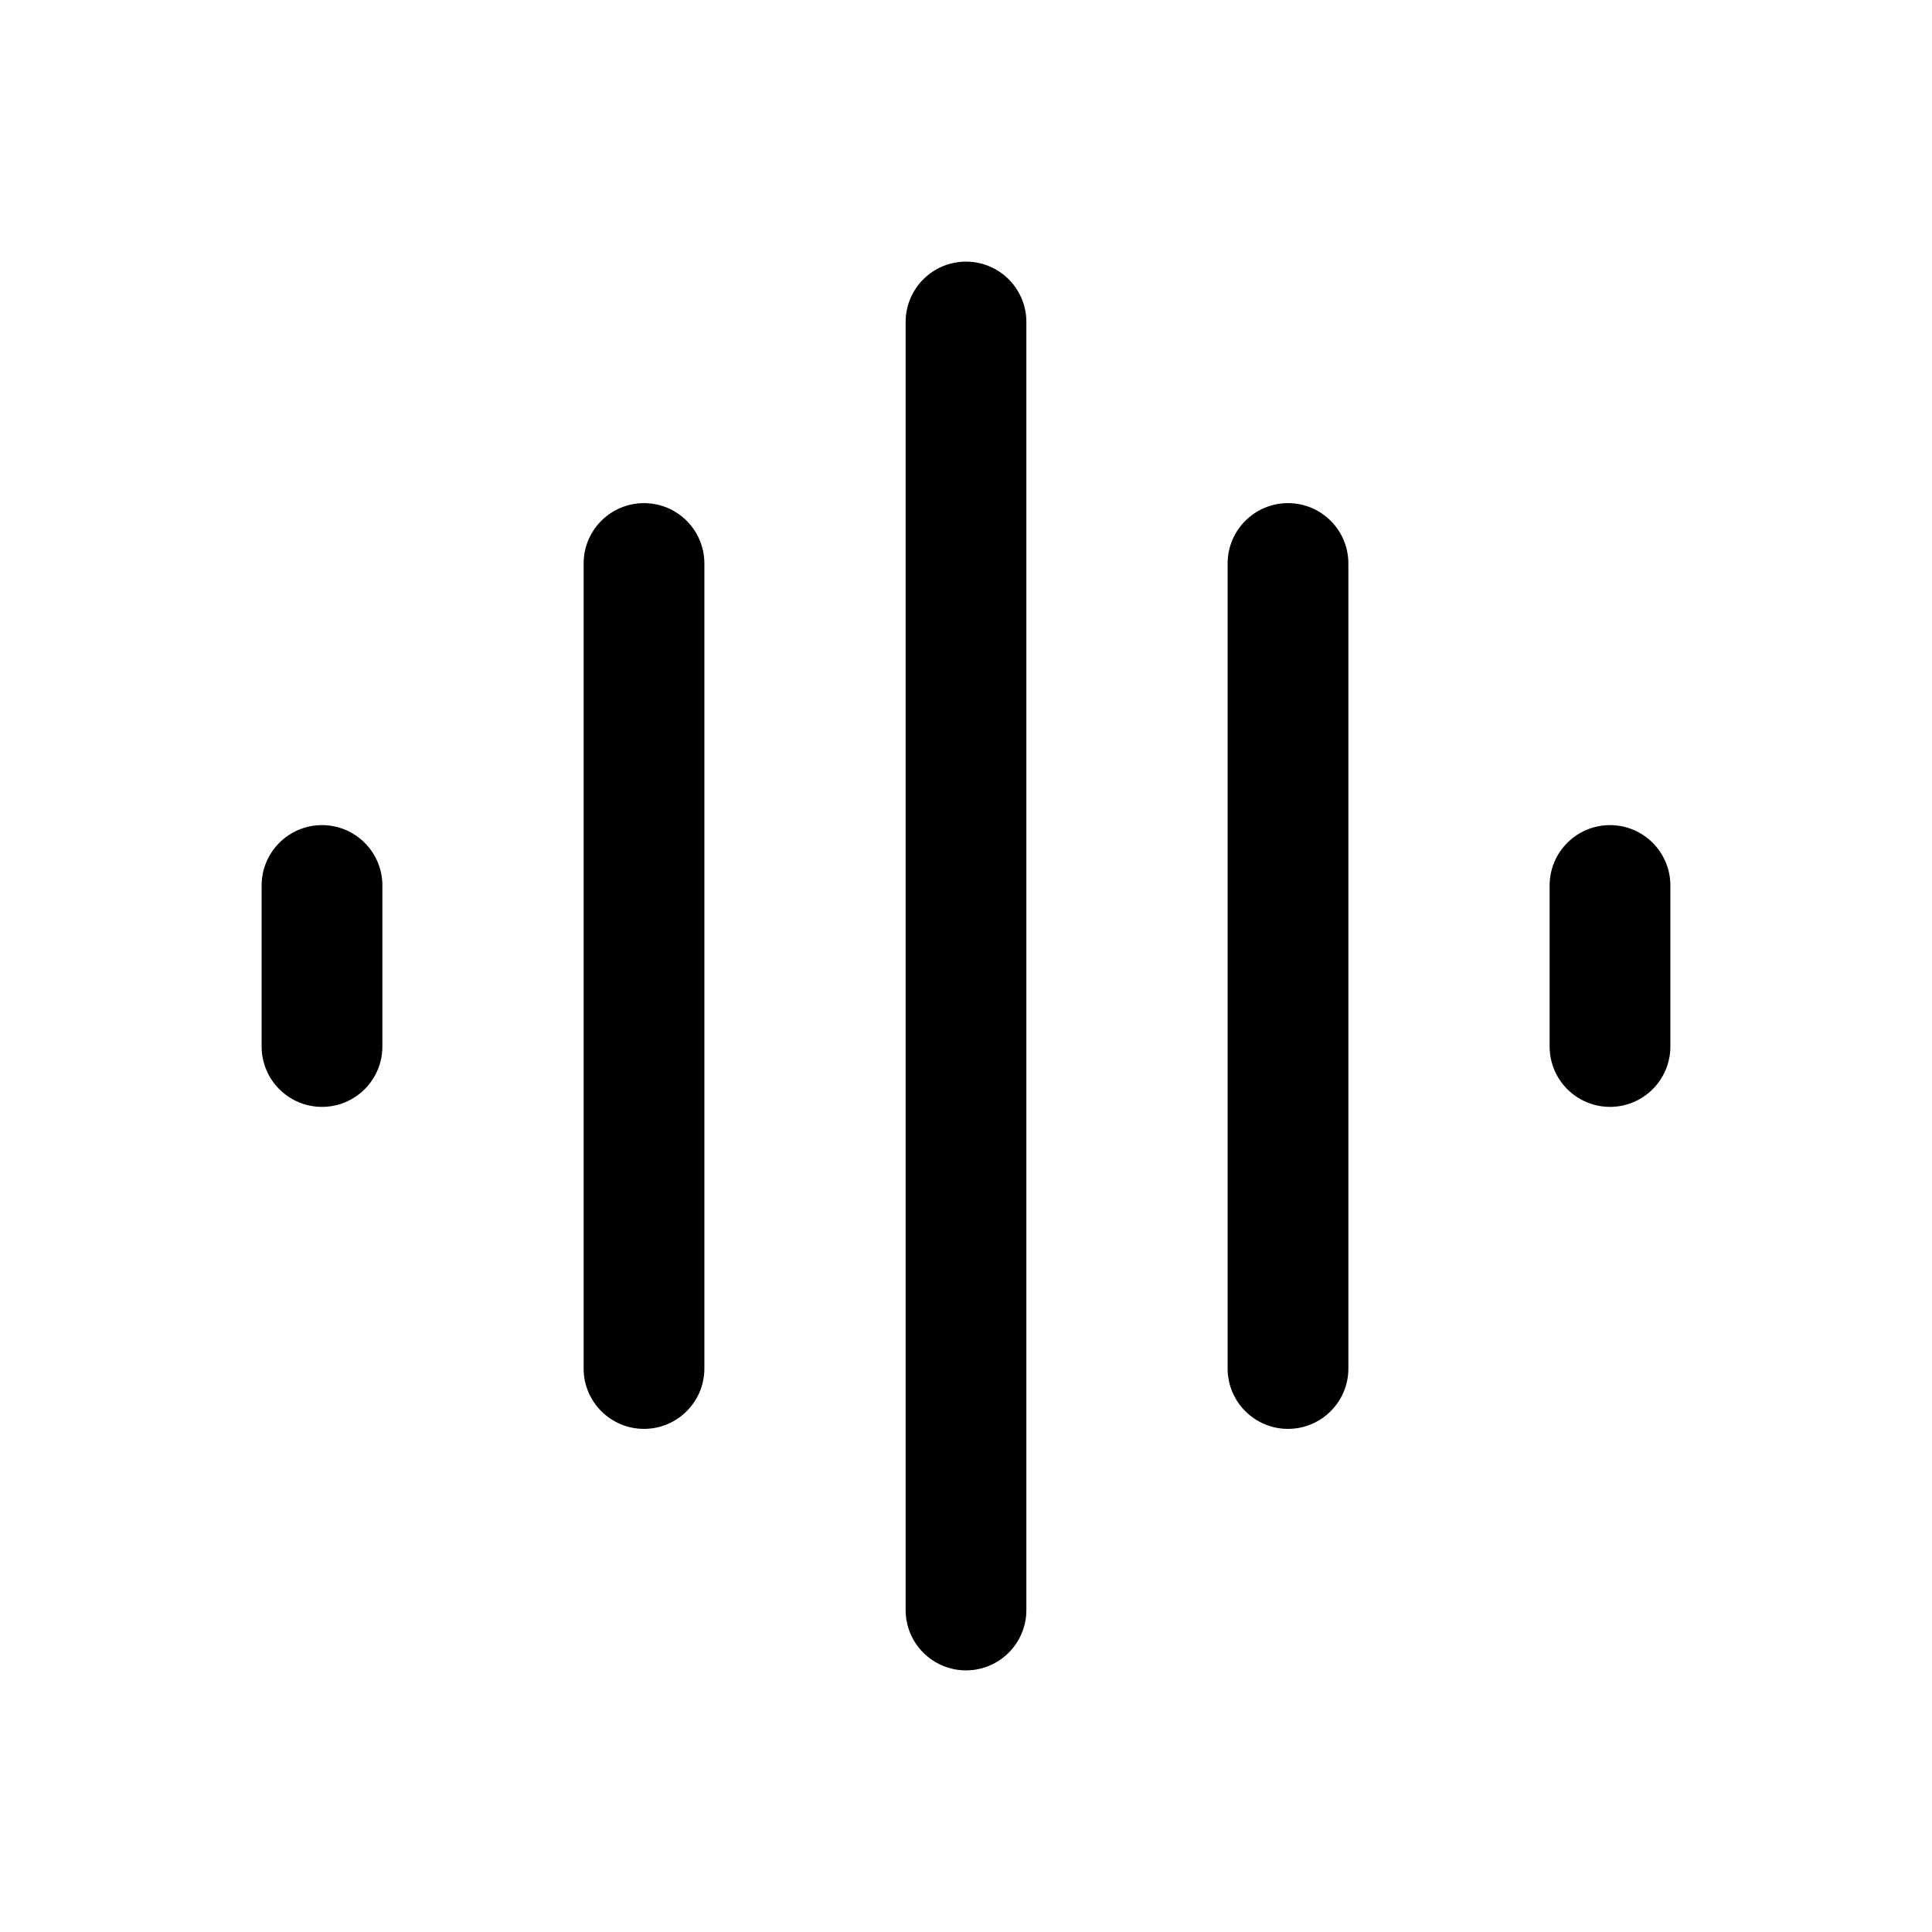
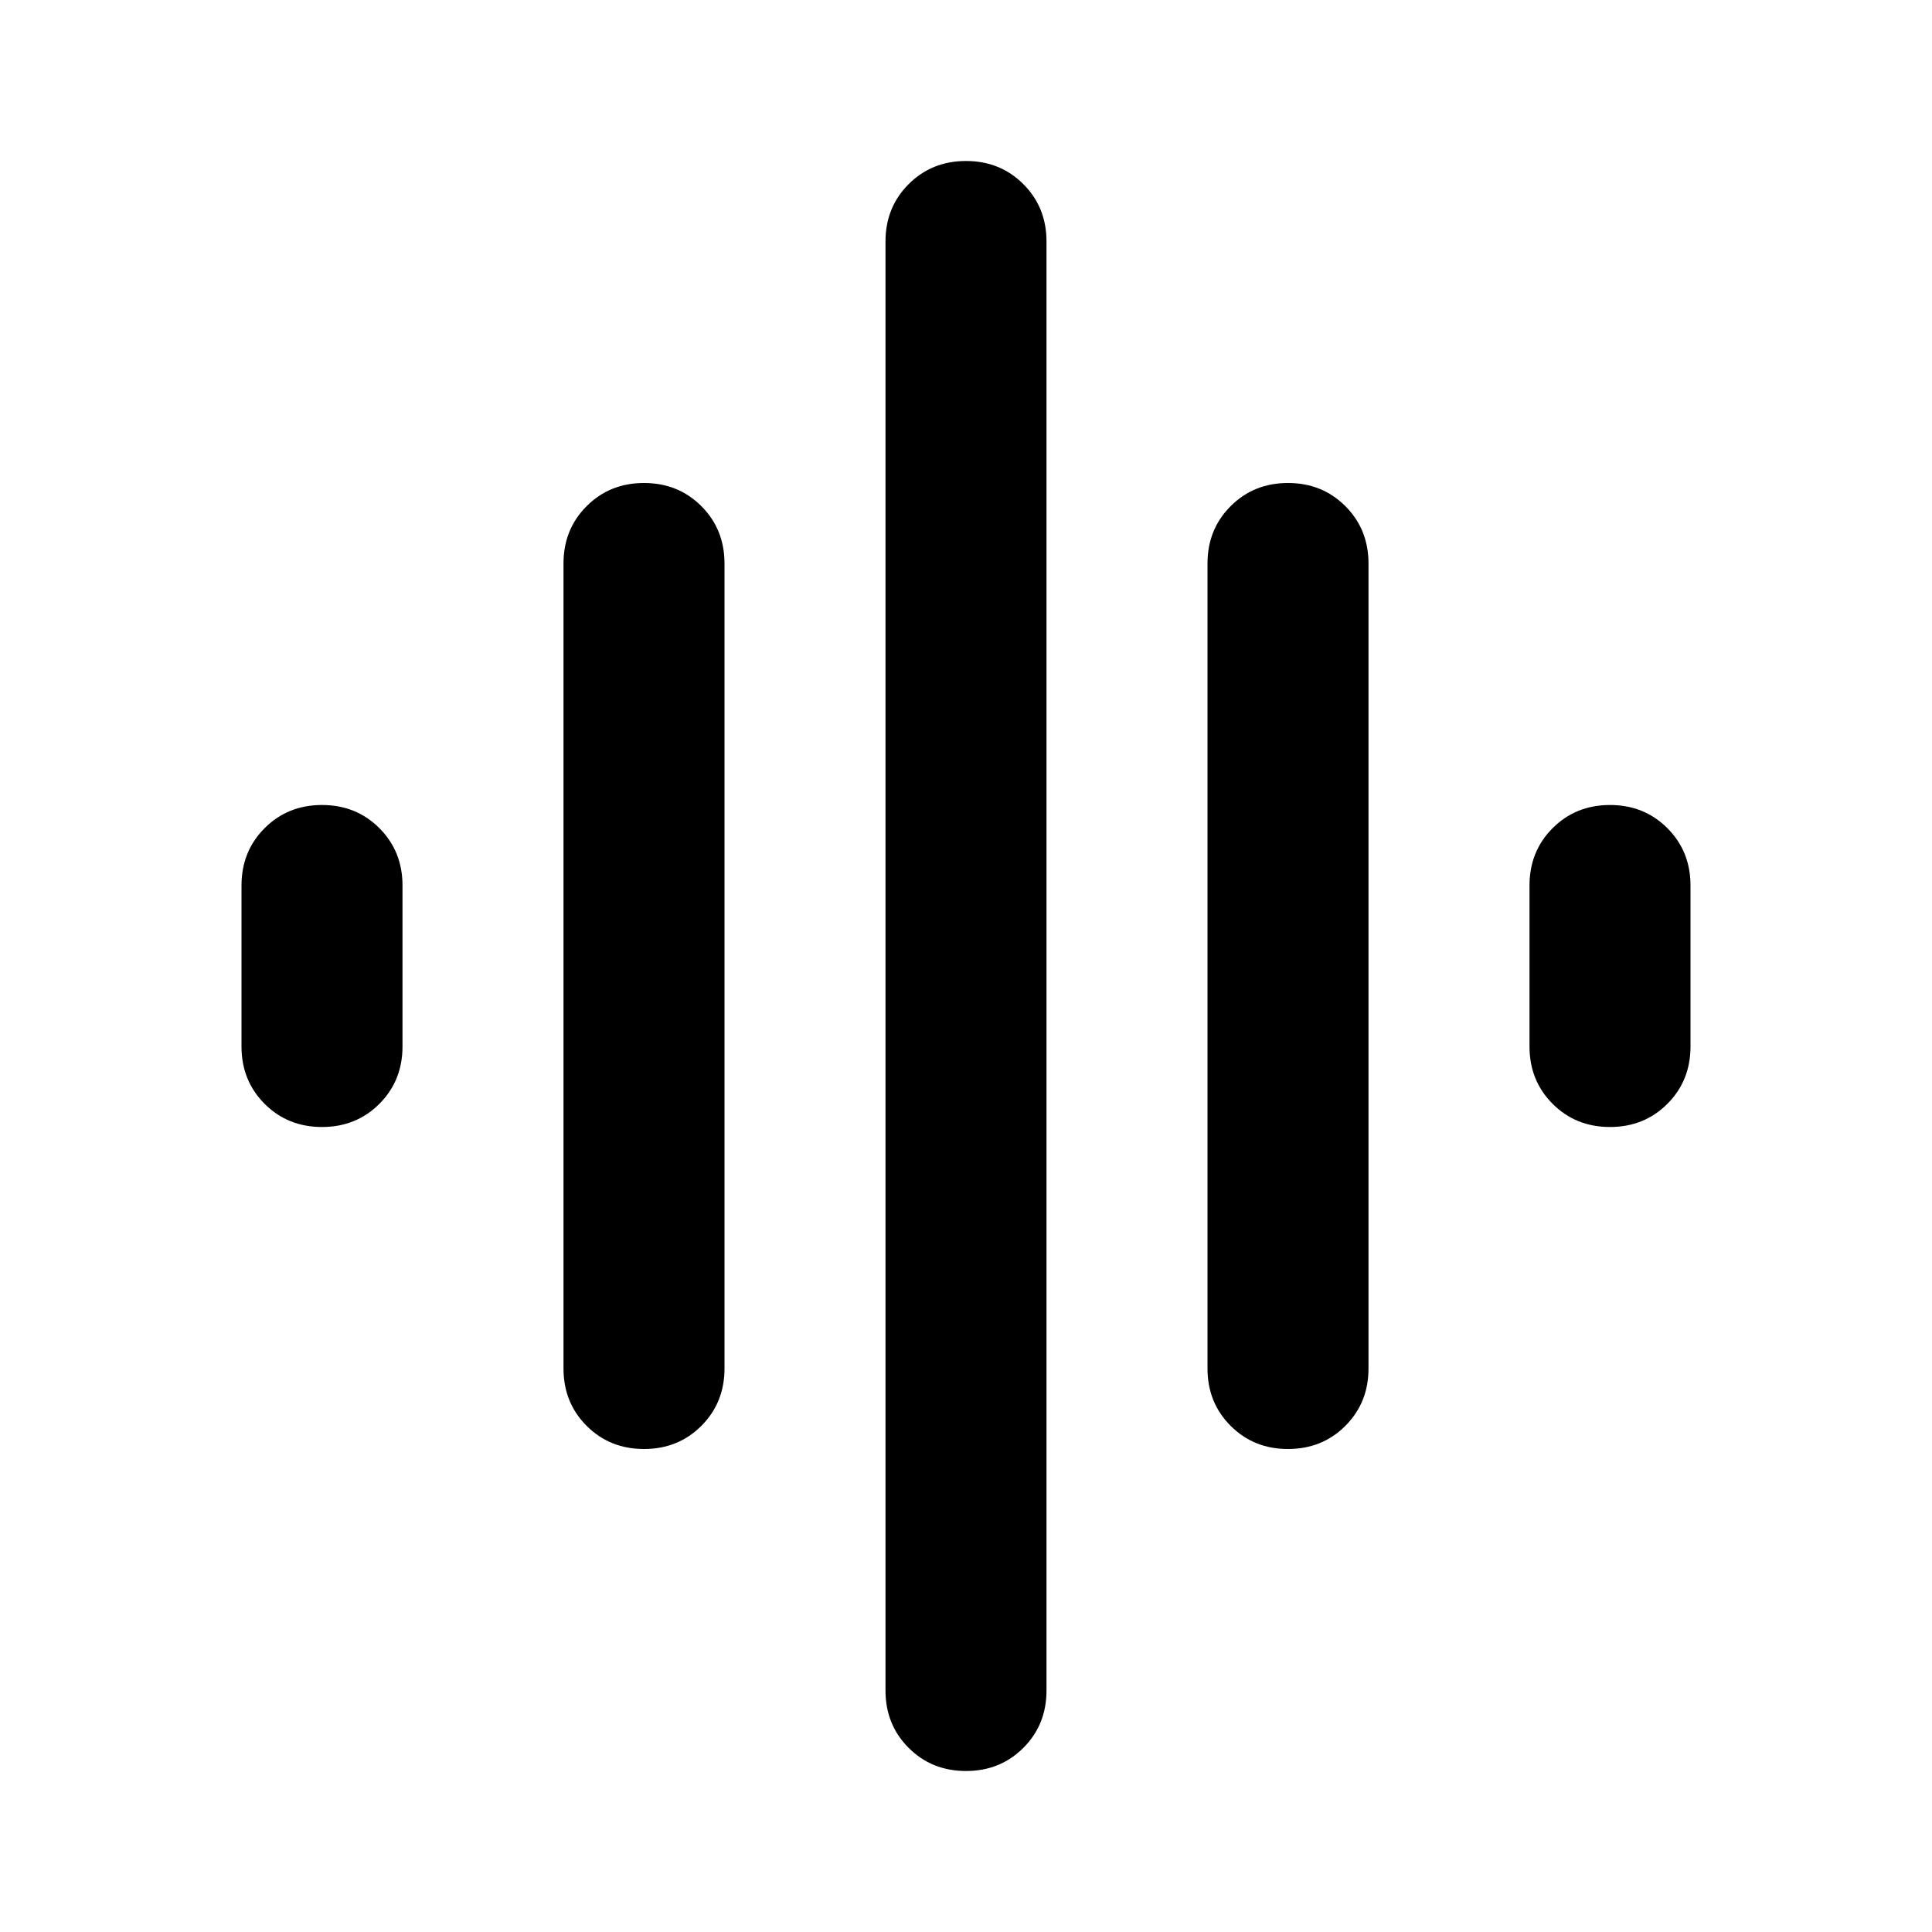
- <svg xmlns="http://www.w3.org/2000/svg" width="24" height="24" viewBox="0 0 24 24" color="#000">
-   <path fill="currentColor" fill-rule="evenodd" d="M12 3.25a.75.75 0 0 1 .75.75v16a.75.75 0 0 1-1.5 0V4a.75.75 0 0 1 .75-.75m-4 3a.75.75 0 0 1 .75.75v10a.75.75 0 0 1-1.5 0V7A.75.75 0 0 1 8 6.25m8 0a.75.75 0 0 1 .75.75v10a.75.75 0 0 1-1.5 0V7a.75.75 0 0 1 .75-.75m-12 4a.75.75 0 0 1 .75.75v2a.75.75 0 0 1-1.5 0v-2a.75.75 0 0 1 .75-.75m16 0a.75.75 0 0 1 .75.75v2a.75.75 0 0 1-1.5 0v-2a.75.75 0 0 1 .75-.75" clip-rule="evenodd" />
+ <svg xmlns="http://www.w3.org/2000/svg" width="24" height="24" viewBox="0 -960 960 960" color="#000">
+   <path fill="currentColor" d="M280-280v-400q0-17 11.5-28.5T320-720q17 0 28.5 11.5T360-680v400q0 17-11.5 28.5T320-240q-17 0-28.5-11.5T280-280Zm160 160v-720q0-17 11.5-28.5T480-880q17 0 28.5 11.5T520-840v720q0 17-11.5 28.5T480-80q-17 0-28.5-11.5T440-120ZM120-440v-80q0-17 11.5-28.5T160-560q17 0 28.5 11.5T200-520v80q0 17-11.5 28.5T160-400q-17 0-28.5-11.5T120-440Zm480 160v-400q0-17 11.5-28.5T640-720q17 0 28.5 11.5T680-680v400q0 17-11.5 28.5T640-240q-17 0-28.5-11.5T600-280Zm160-160v-80q0-17 11.5-28.5T800-560q17 0 28.5 11.5T840-520v80q0 17-11.5 28.5T800-400q-17 0-28.5-11.5T760-440Z" />
</svg>
